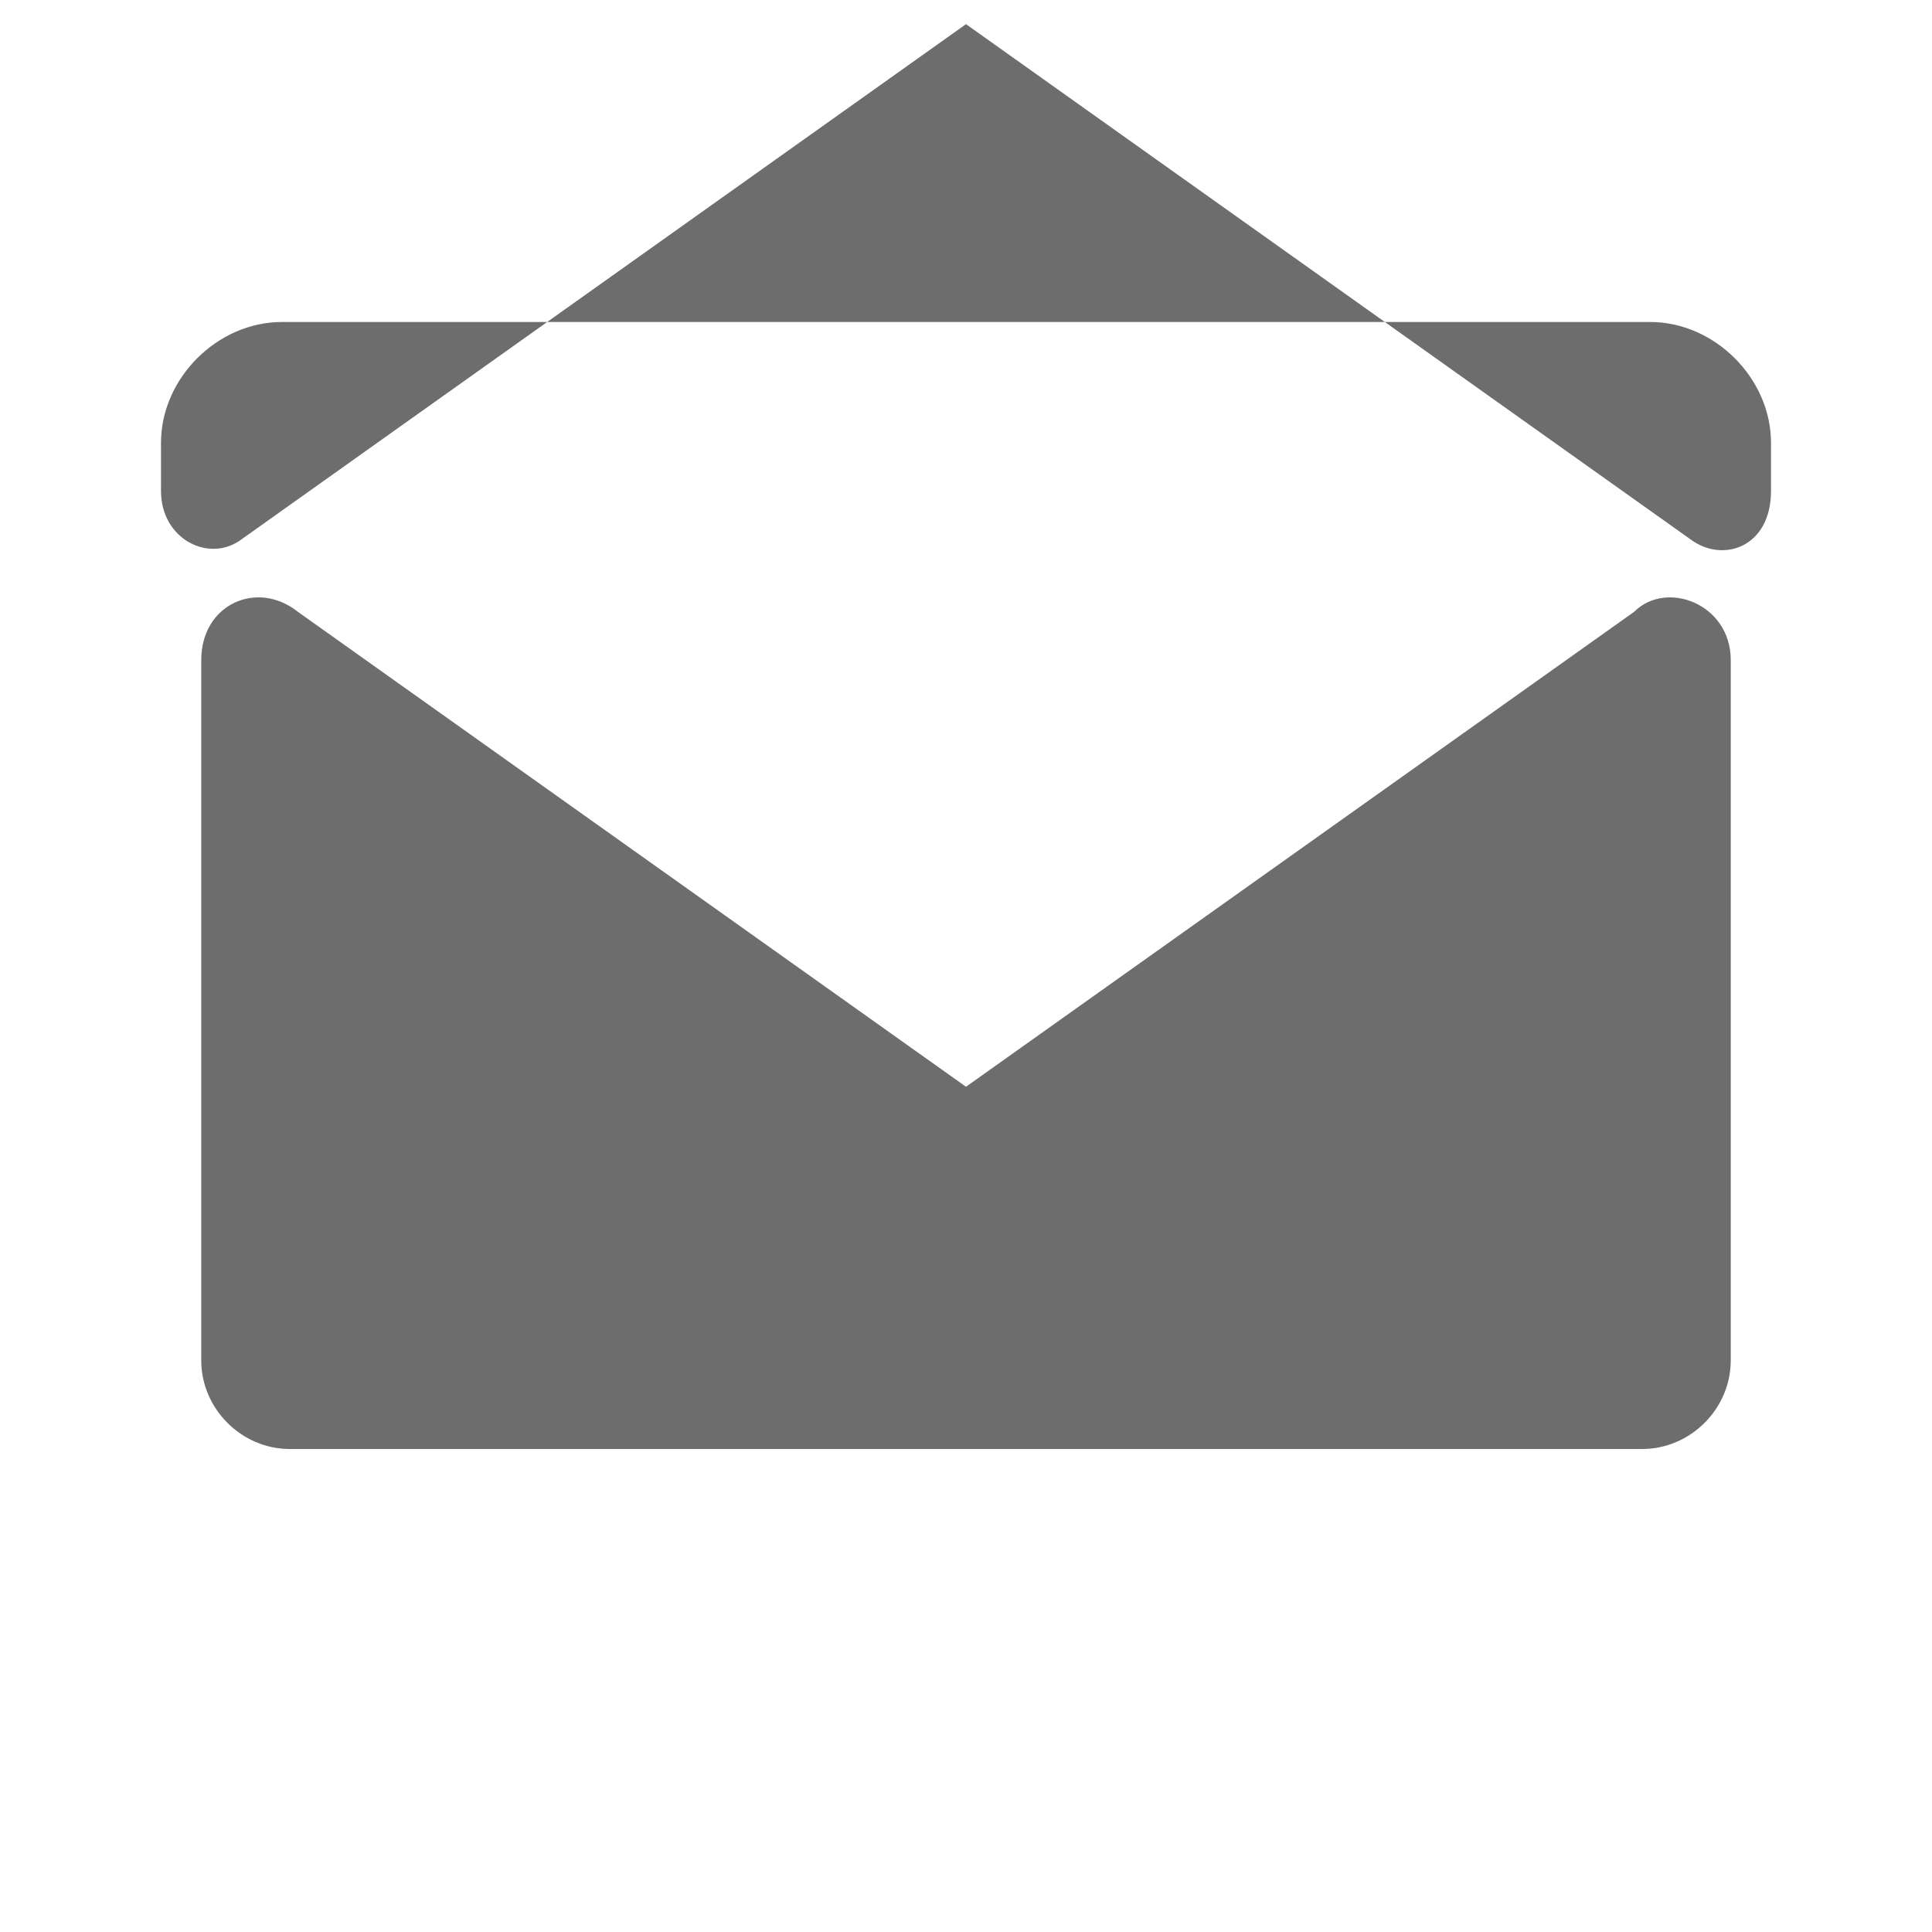
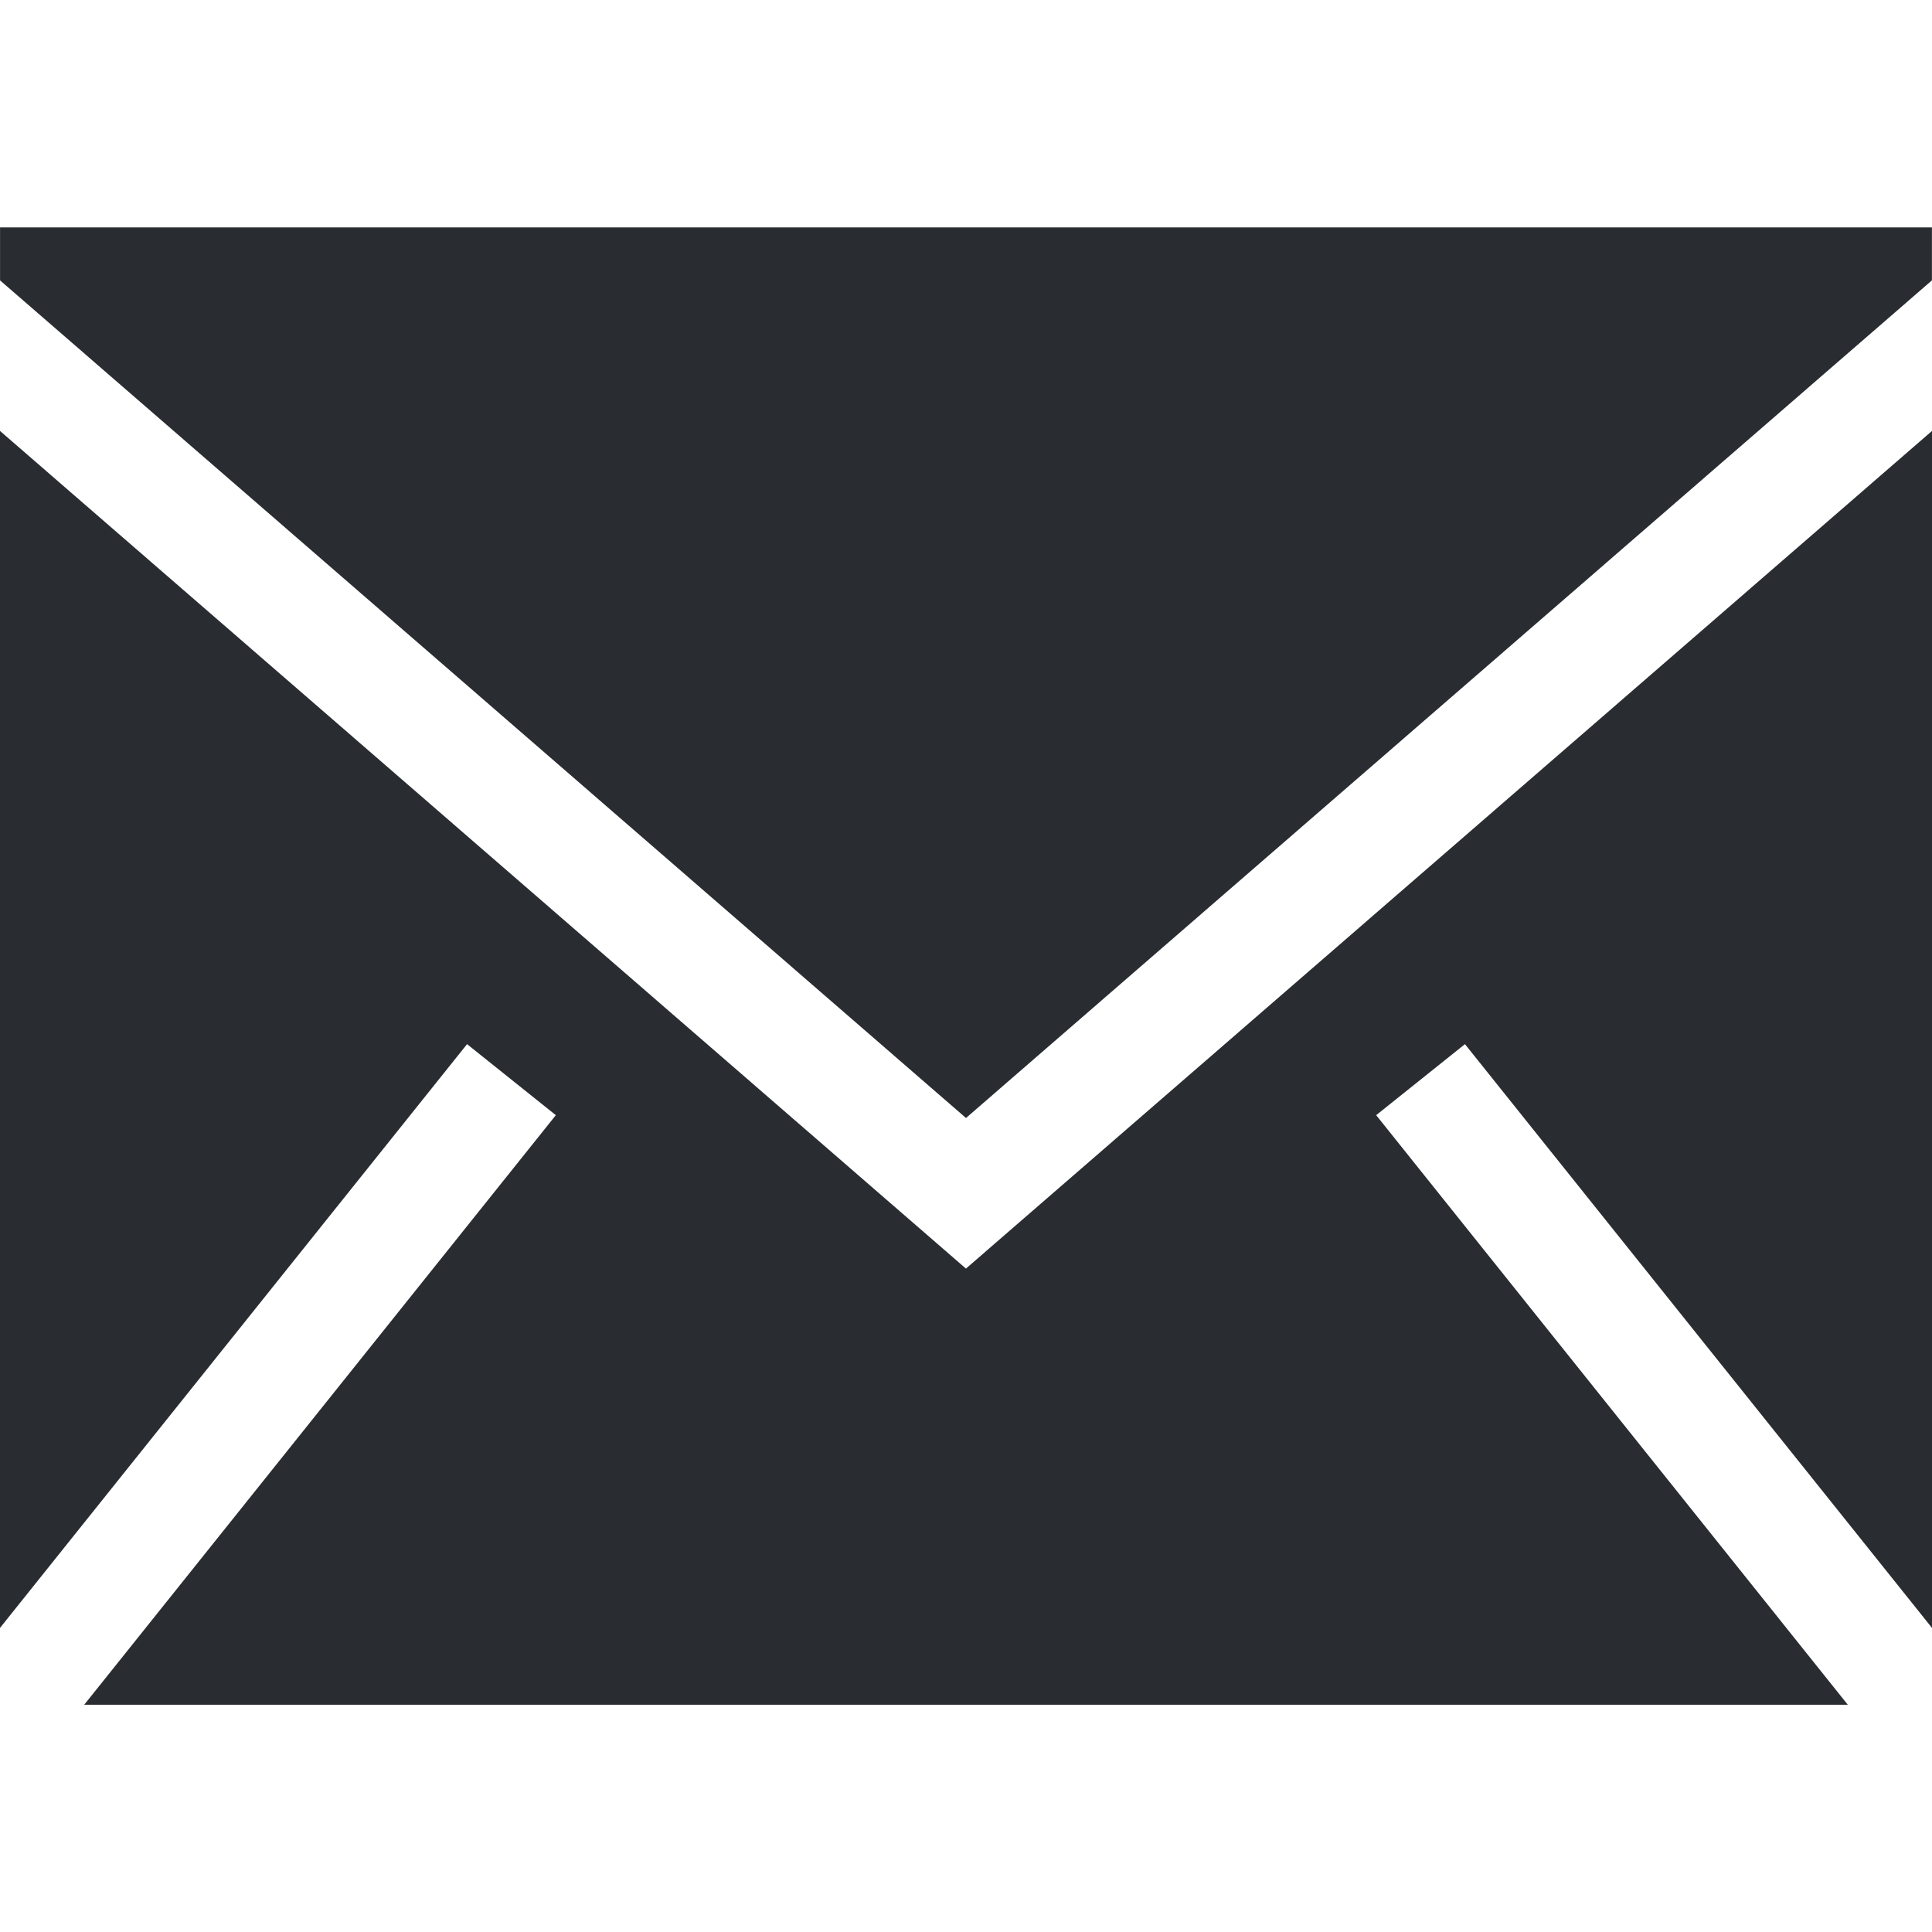
- <svg xmlns="http://www.w3.org/2000/svg" viewBox="0 0 24 24" width="30" height="30">
-   <path fill="#6d6d6d" d="M12 13.5L3.7 7.6c-.5-.4-1.2-.1-1.2.6v8.7c0 .6.5 1.1 1.1 1.1h16.8c.6 0 1.1-.5 1.1-1.1V8.2c0-.7-.8-1-1.2-.6l-8.3 5.9z" />
-   <path fill="#6d6d6d" d="M20.5 4h-17C2.7 4 2 4.7 2 5.5v.6c0 .6.6.9 1 .6l9-6.4 9 6.4c.4.3 1 .1 1-.6v-.6C22 4.7 21.3 4 20.5 4z" />
+ <svg xmlns="http://www.w3.org/2000/svg" fill="#292D32" width="800px" height="800px" viewBox="0 0 1920 1920">
+   <path d="M1920 428.266v1189.54l-464.16-580.146-88.203 70.585 468.679 585.904H83.684l468.679-585.904-88.202-70.585L0 1617.805V428.265l959.944 832.441L1920 428.266ZM1919.932 226v52.627l-959.943 832.44L.045 278.628V226h1919.887Z" fill-rule="evenodd" />
</svg>
